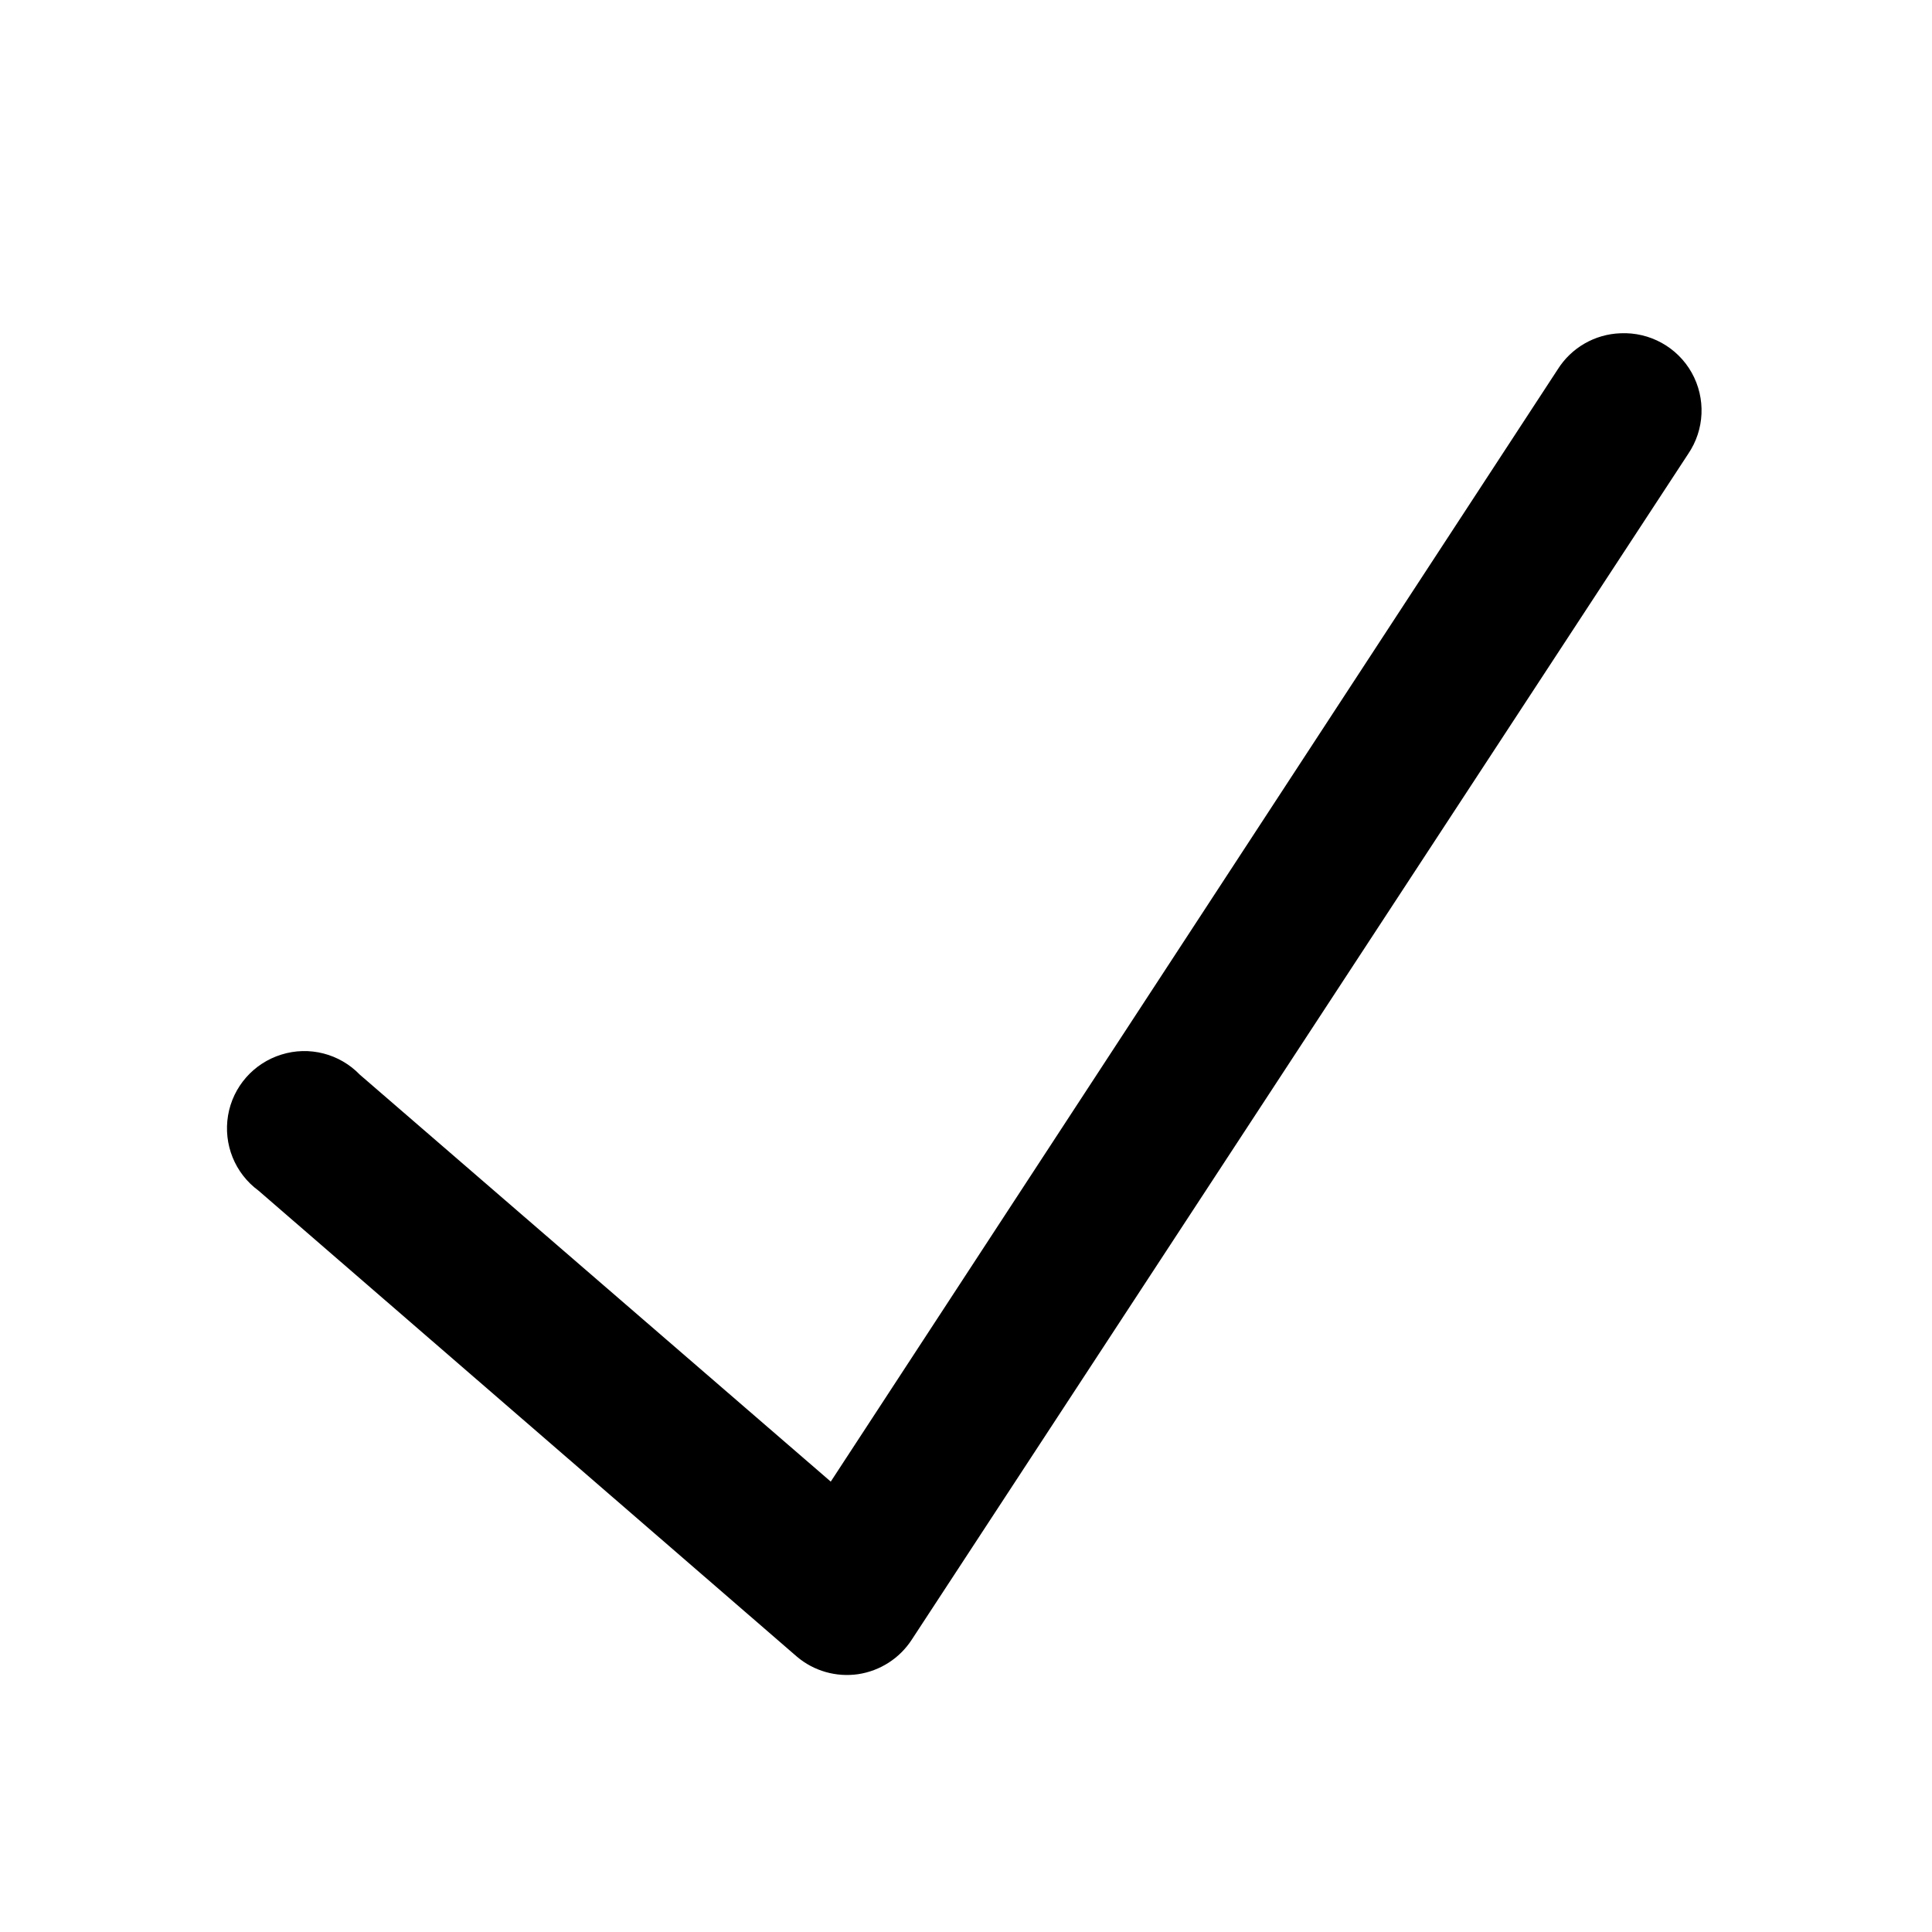
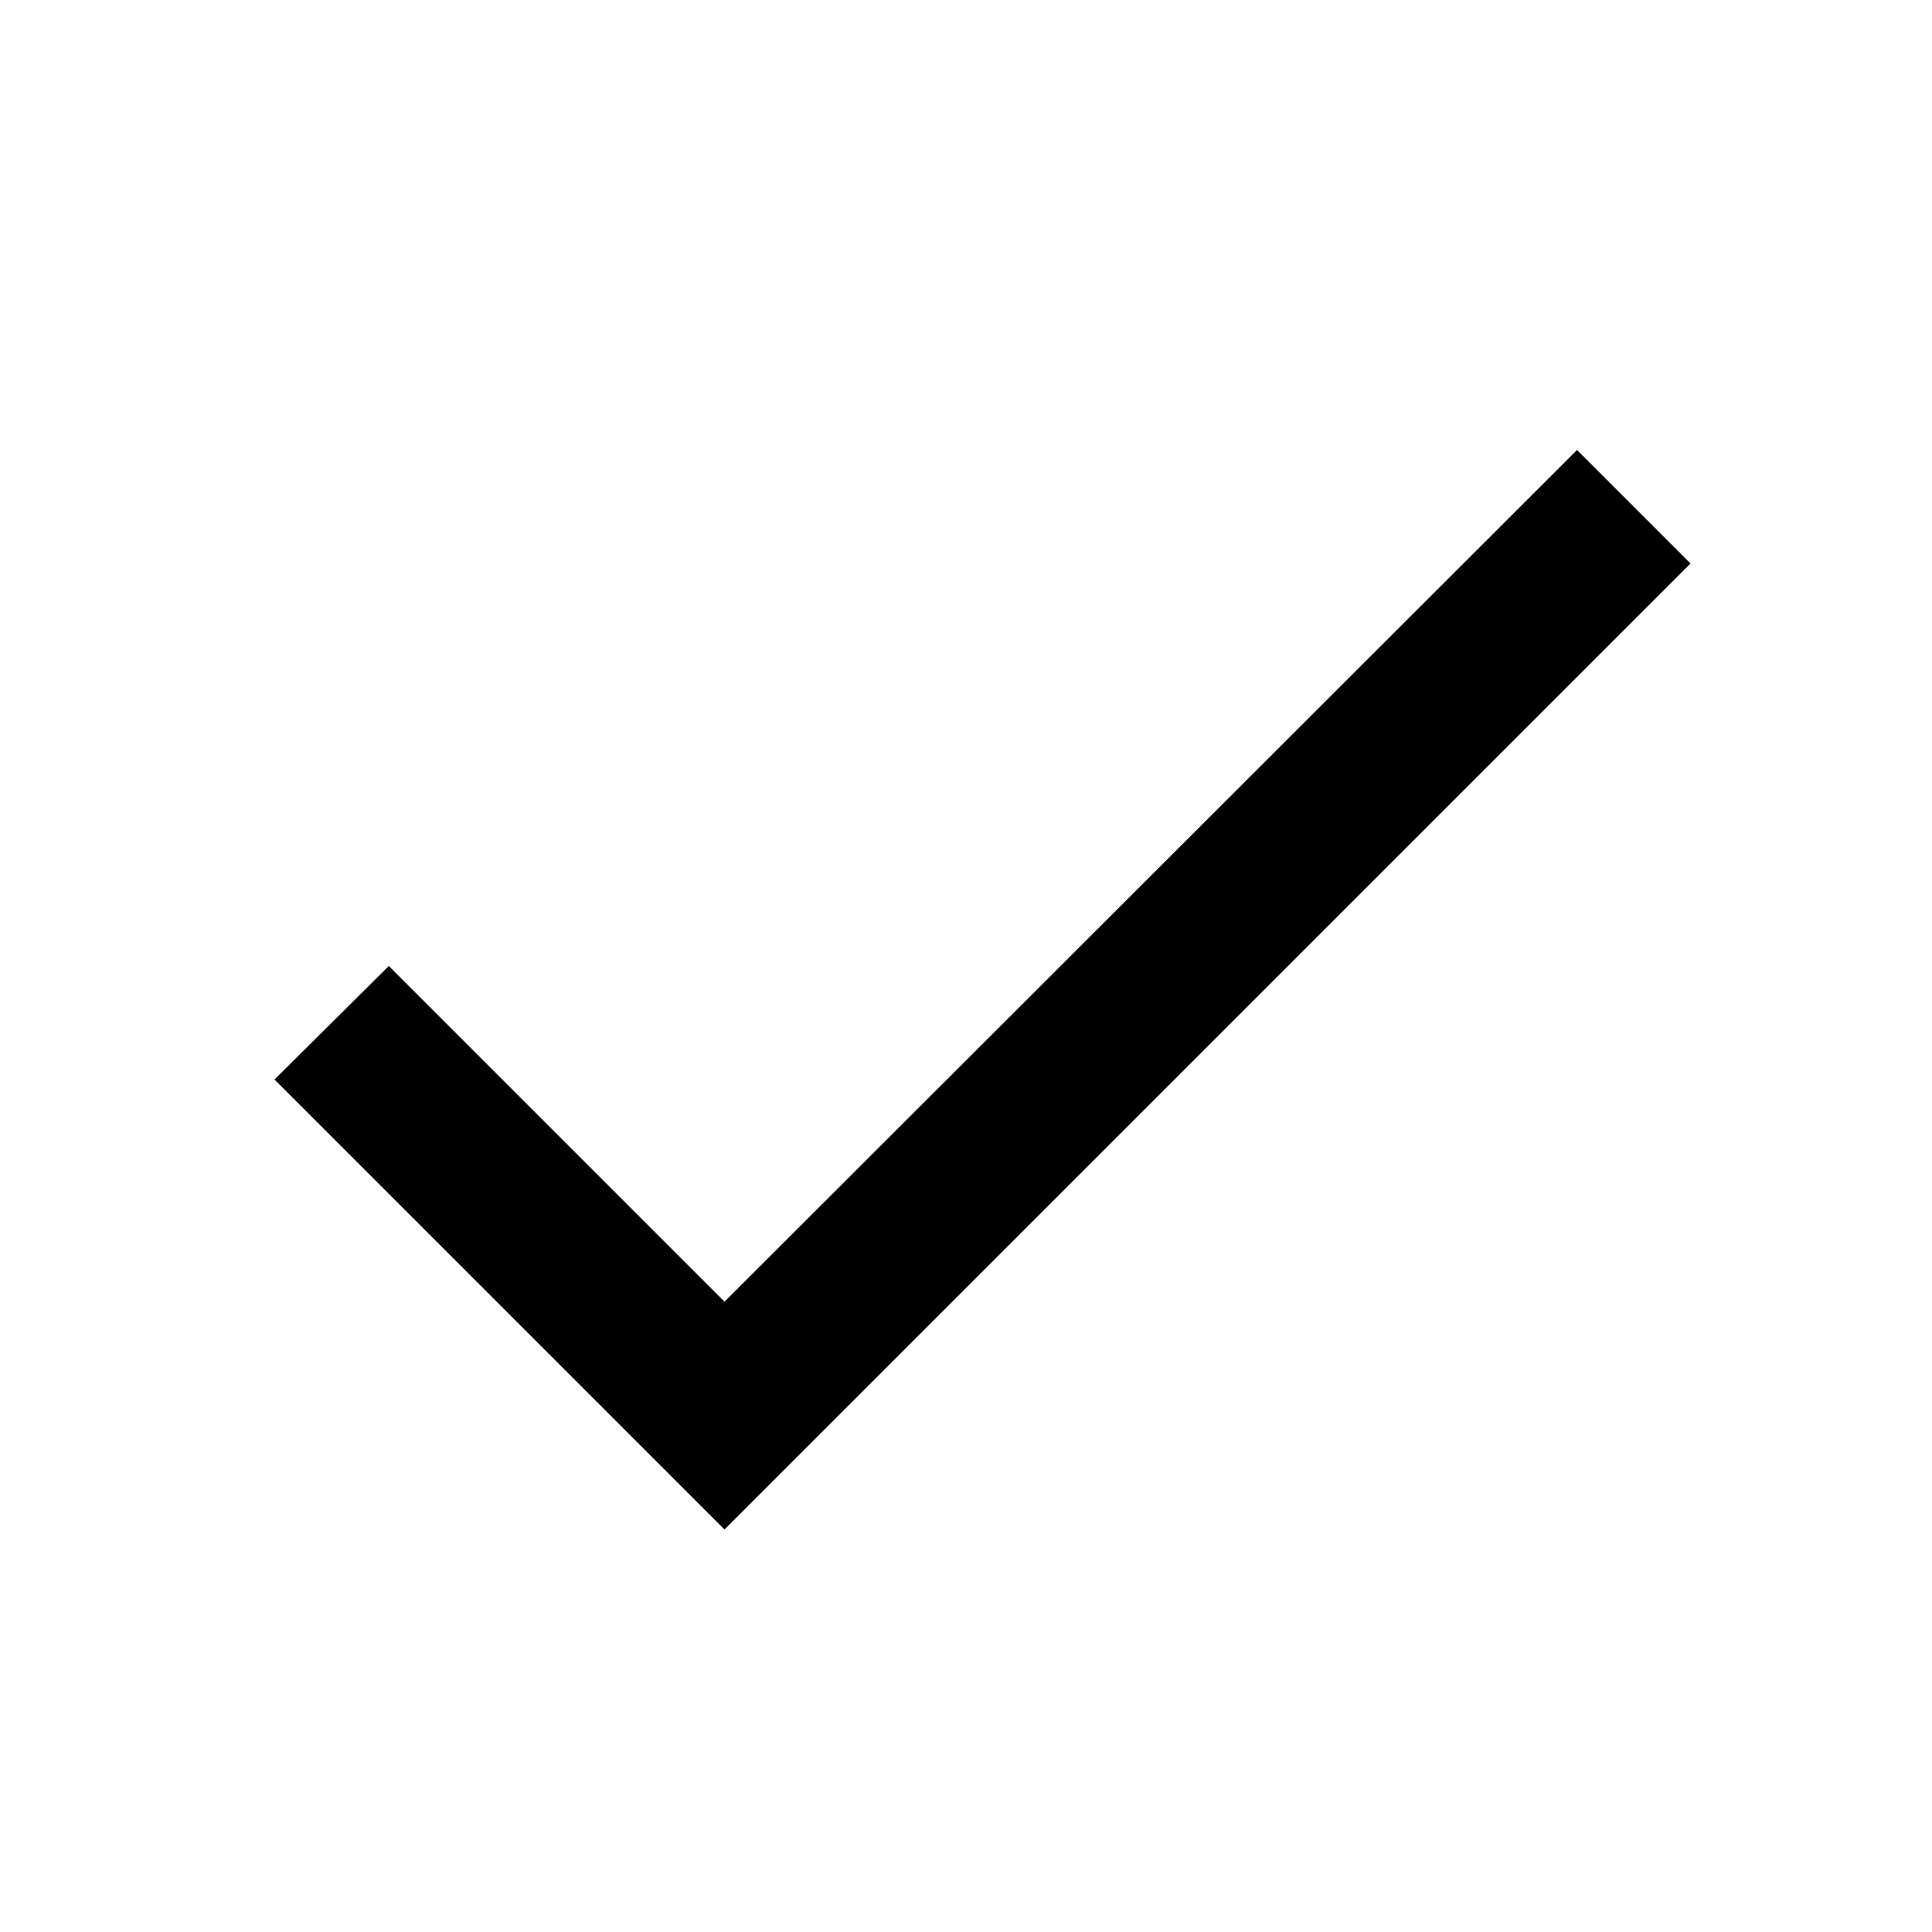
- <svg xmlns="http://www.w3.org/2000/svg" x="0px" y="0px" width="50" height="50" viewBox="0 0 50 50">
-   <path d="M 41.938 8.625 C 41.273 8.648 40.664 9 40.312 9.562 L 21.5 38.344 L 9.312 27.812 C 8.789 27.27 8.004 27.066 7.281 27.293 C 6.562 27.516 6.027 28.125 5.902 28.867 C 5.777 29.613 6.078 30.363 6.688 30.812 L 20.625 42.875 C 21.062 43.246 21.641 43.41 22.207 43.328 C 22.777 43.242 23.281 42.918 23.594 42.438 L 43.688 11.75 C 44.117 11.121 44.152 10.309 43.781 9.645 C 43.41 8.984 42.695 8.59 41.938 8.625 Z" />
+ <svg xmlns="http://www.w3.org/2000/svg" width="24px" height="24px" viewBox="0 0 24 24">
+   <path d="M0 0h24v24H0z" fill="none" />
+   <path d="M9 16.17L4.83 12l-1.42 1.41L9 19 21 7l-1.41-1.41L9 16.17z" />
</svg>
